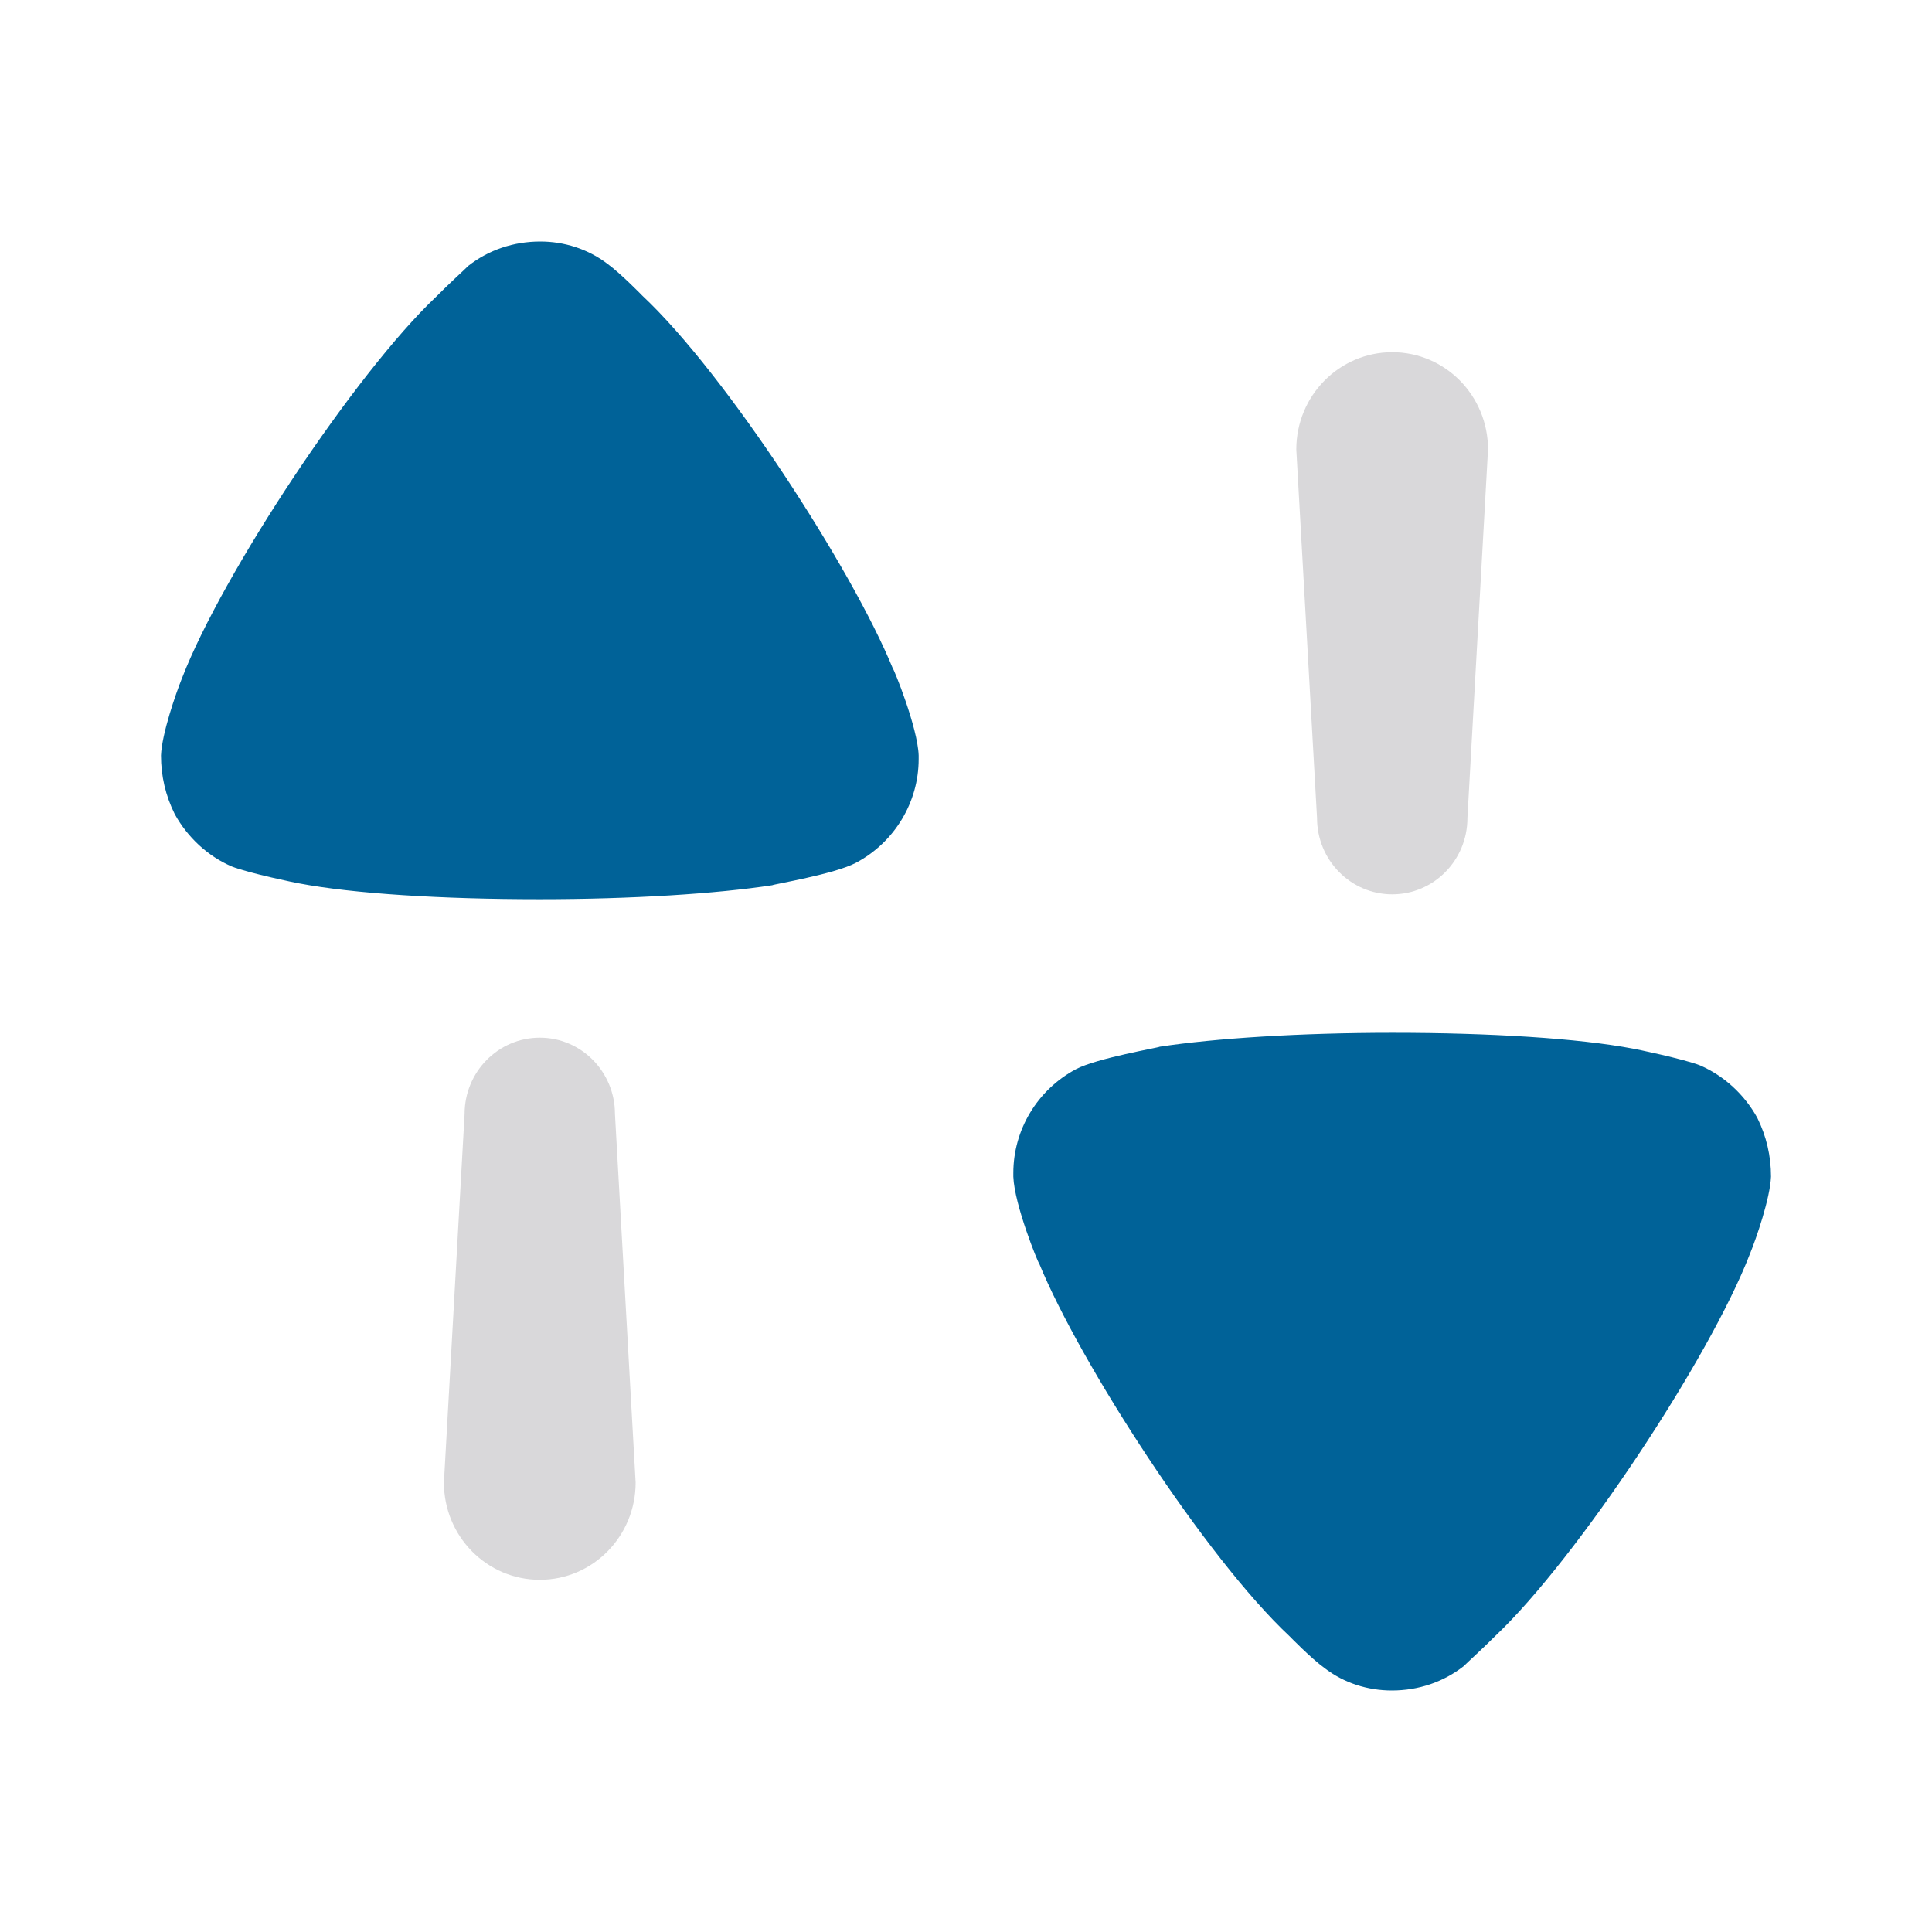
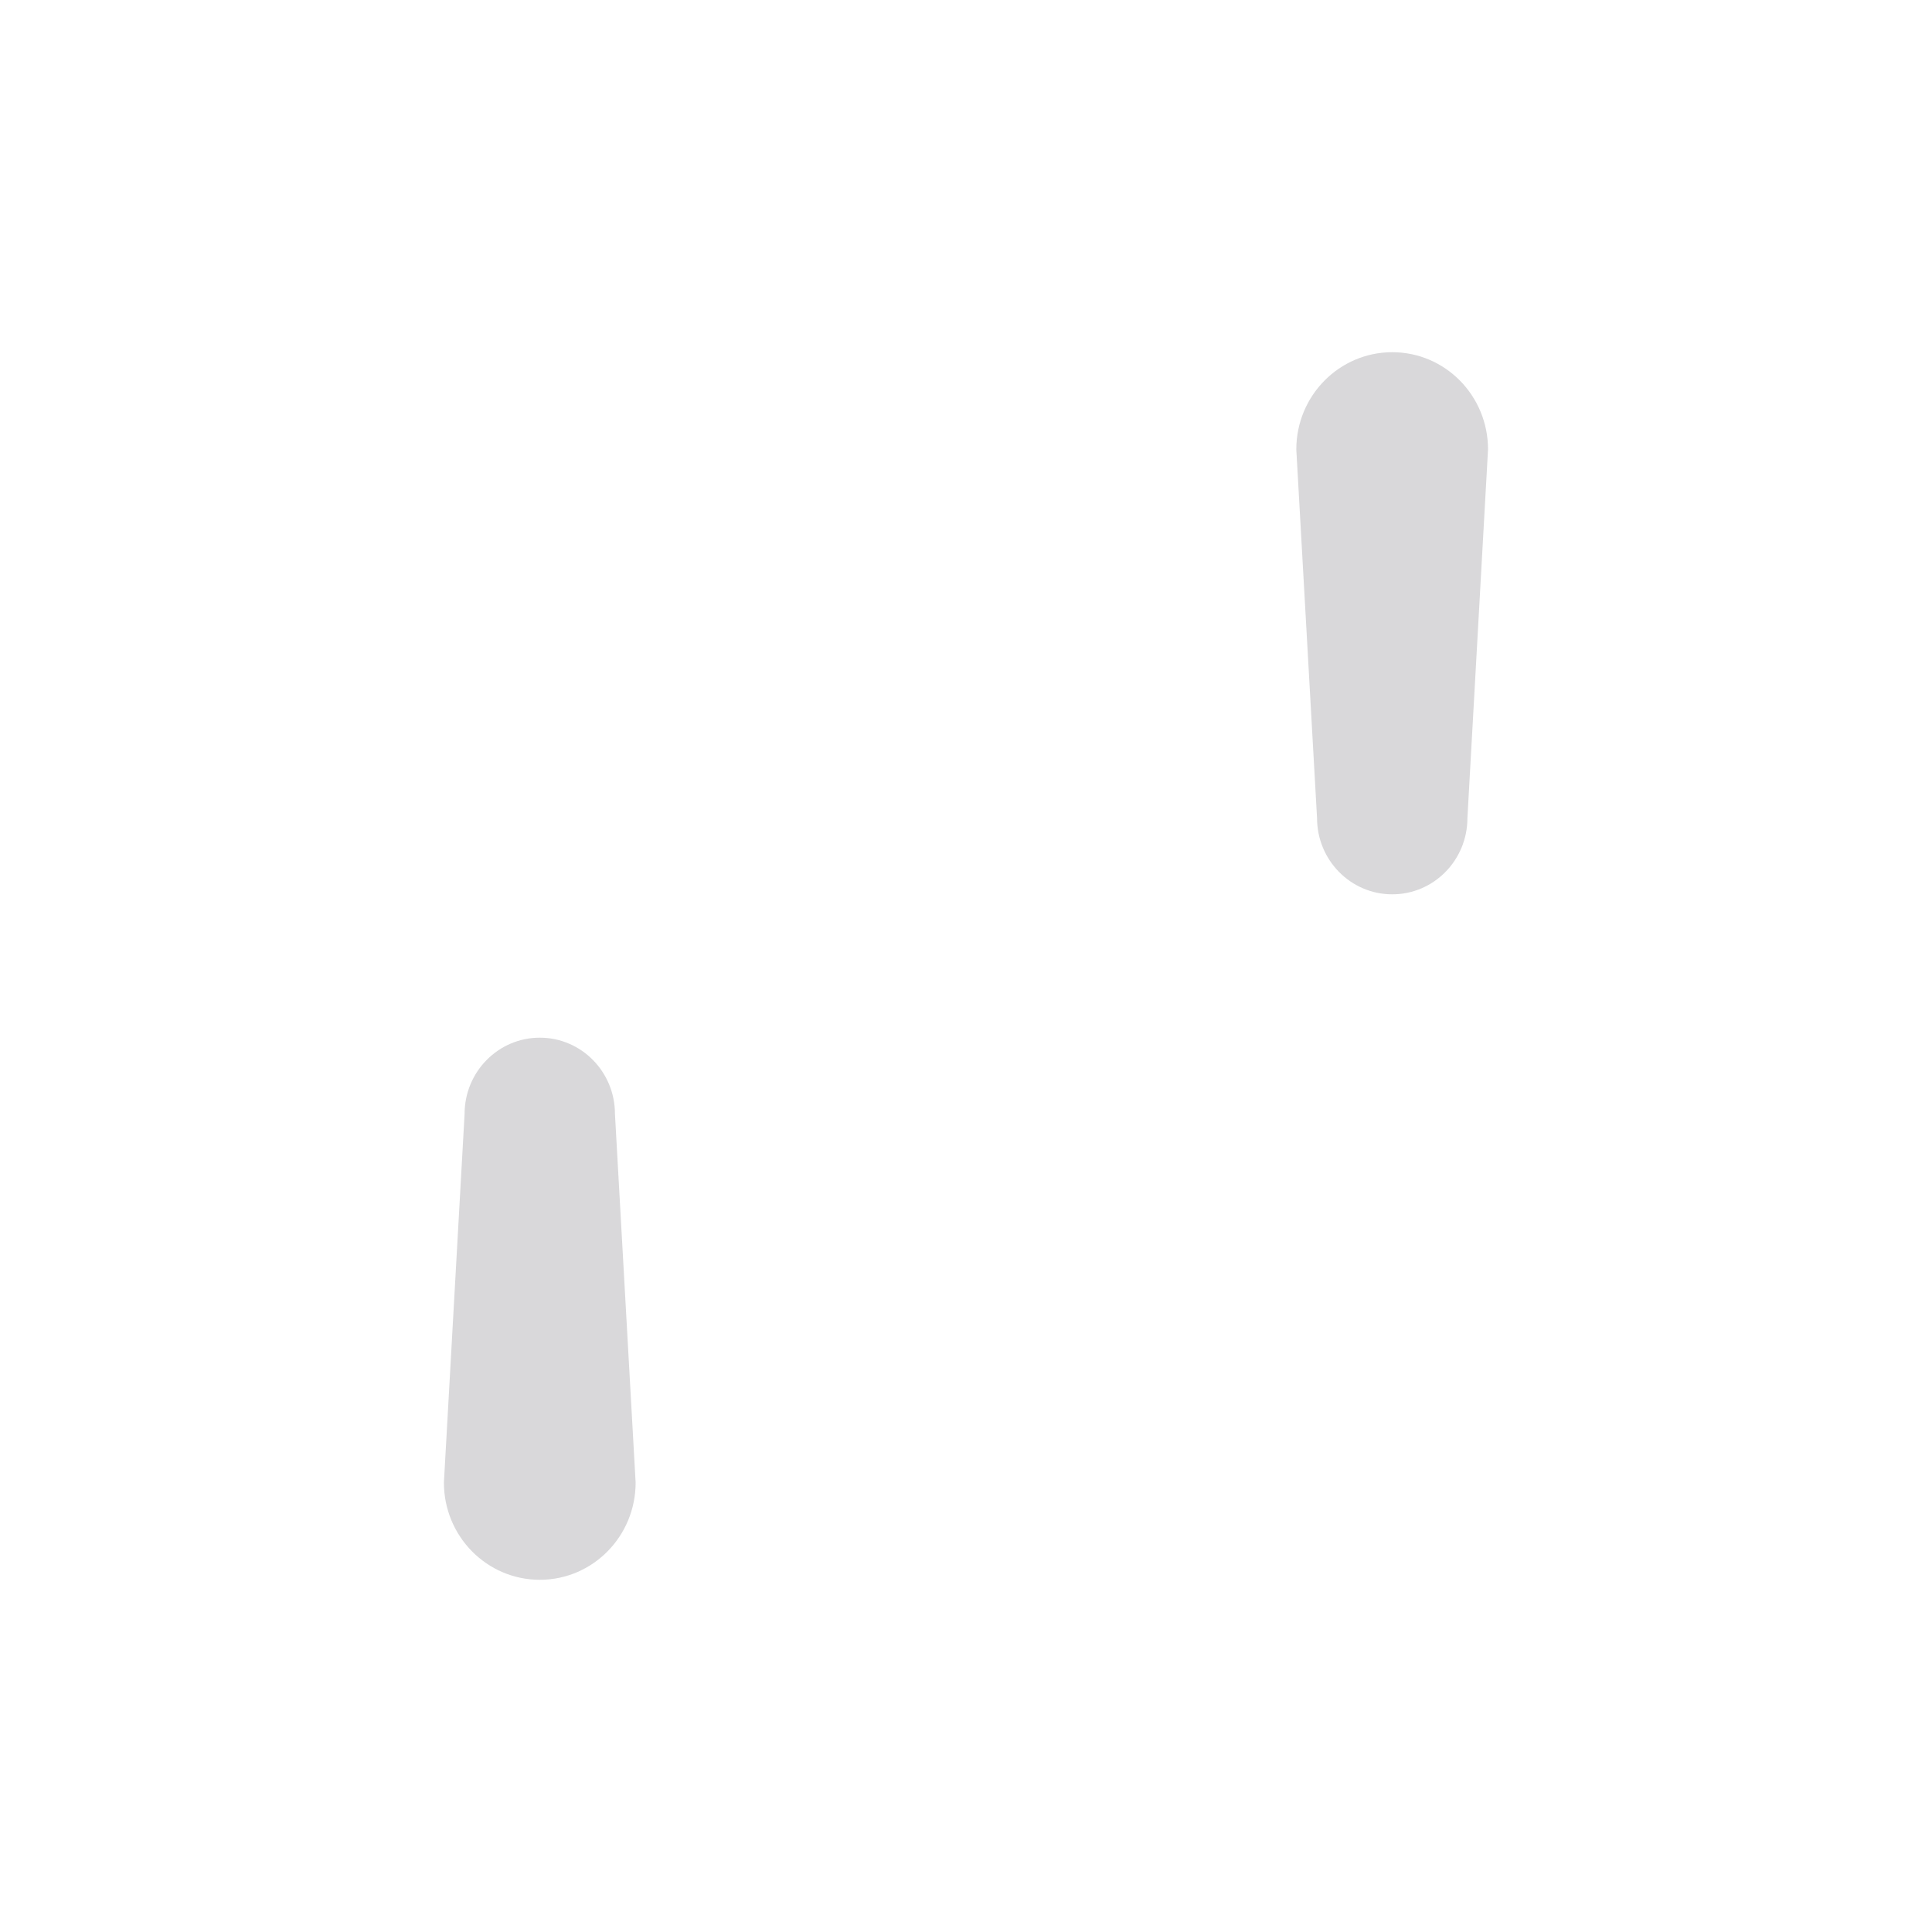
<svg xmlns="http://www.w3.org/2000/svg" width="30" height="30" viewBox="0 0 30 30" fill="none">
  <g id="Iconly/Bulk/Swap">
    <g id="Swap">
      <path id="Fill 1" opacity="0.4" d="M8.382 16.113C7.737 16.113 7.214 16.643 7.214 17.298L6.893 23.021C6.893 23.856 7.56 24.531 8.382 24.531C9.204 24.531 9.87 23.856 9.87 23.021L9.549 17.298C9.549 16.643 9.027 16.113 8.382 16.113Z" fill="#9F9EA3" />
-       <path id="Fill 3" d="M9.975 4.592C9.975 4.592 9.64 4.247 9.433 4.097C9.131 3.866 8.76 3.75 8.39 3.75C7.974 3.75 7.588 3.881 7.273 4.127C7.216 4.185 6.974 4.403 6.773 4.607C5.515 5.796 3.457 8.9 2.828 10.526C2.728 10.773 2.513 11.396 2.5 11.73C2.5 12.048 2.57 12.354 2.714 12.643C2.914 13.005 3.229 13.296 3.6 13.455C3.858 13.558 4.629 13.717 4.643 13.717C5.487 13.877 6.859 13.963 8.375 13.963C9.819 13.963 11.134 13.877 11.991 13.746C12.006 13.731 12.963 13.573 13.292 13.397C13.892 13.078 14.265 12.455 14.265 11.788V11.73C14.25 11.295 13.877 10.38 13.864 10.38C13.235 8.842 11.276 5.811 9.975 4.592Z" fill="#006298" />
+       <path id="Fill 3" d="M9.975 4.592C9.975 4.592 9.64 4.247 9.433 4.097C9.131 3.866 8.76 3.75 8.39 3.75C7.974 3.75 7.588 3.881 7.273 4.127C7.216 4.185 6.974 4.403 6.773 4.607C5.515 5.796 3.457 8.9 2.828 10.526C2.728 10.773 2.513 11.396 2.5 11.73C2.5 12.048 2.57 12.354 2.714 12.643C2.914 13.005 3.229 13.296 3.6 13.455C3.858 13.558 4.629 13.717 4.643 13.717C5.487 13.877 6.859 13.963 8.375 13.963C9.819 13.963 11.134 13.877 11.991 13.746C12.006 13.731 12.963 13.573 13.292 13.397C13.892 13.078 14.265 12.455 14.265 11.788V11.73C14.25 11.295 13.877 10.38 13.864 10.38C13.235 8.842 11.276 5.811 9.975 4.592Z" />
      <path id="Fill 6" opacity="0.4" d="M21.619 13.887C22.264 13.887 22.786 13.357 22.786 12.702L23.106 6.979C23.106 6.144 22.441 5.469 21.619 5.469C20.797 5.469 20.129 6.144 20.129 6.979L20.451 12.702C20.451 13.357 20.974 13.887 21.619 13.887Z" fill="#9F9EA3" />
-       <path id="Fill 8" d="M27.287 17.357C27.086 16.994 26.771 16.705 26.4 16.544C26.142 16.442 25.37 16.283 25.357 16.283C24.513 16.123 23.141 16.037 21.625 16.037C20.181 16.037 18.866 16.123 18.009 16.253C17.994 16.268 17.037 16.429 16.708 16.602C16.107 16.922 15.735 17.545 15.735 18.213V18.271C15.75 18.706 16.122 19.619 16.136 19.619C16.765 21.157 18.723 24.191 20.025 25.408C20.025 25.408 20.36 25.753 20.567 25.901C20.867 26.134 21.239 26.25 21.612 26.25C22.026 26.25 22.411 26.119 22.727 25.873C22.784 25.815 23.026 25.597 23.227 25.395C24.483 24.204 26.543 21.1 27.171 19.475C27.272 19.229 27.487 18.604 27.5 18.271C27.5 17.952 27.43 17.646 27.287 17.357Z" fill="#006298" />
+       <path id="Fill 8" d="M27.287 17.357C27.086 16.994 26.771 16.705 26.4 16.544C26.142 16.442 25.37 16.283 25.357 16.283C24.513 16.123 23.141 16.037 21.625 16.037C20.181 16.037 18.866 16.123 18.009 16.253C17.994 16.268 17.037 16.429 16.708 16.602C16.107 16.922 15.735 17.545 15.735 18.213V18.271C15.75 18.706 16.122 19.619 16.136 19.619C16.765 21.157 18.723 24.191 20.025 25.408C20.025 25.408 20.36 25.753 20.567 25.901C20.867 26.134 21.239 26.25 21.612 26.25C22.026 26.25 22.411 26.119 22.727 25.873C22.784 25.815 23.026 25.597 23.227 25.395C24.483 24.204 26.543 21.1 27.171 19.475C27.272 19.229 27.487 18.604 27.5 18.271C27.5 17.952 27.43 17.646 27.287 17.357Z" />
    </g>
  </g>
</svg>
